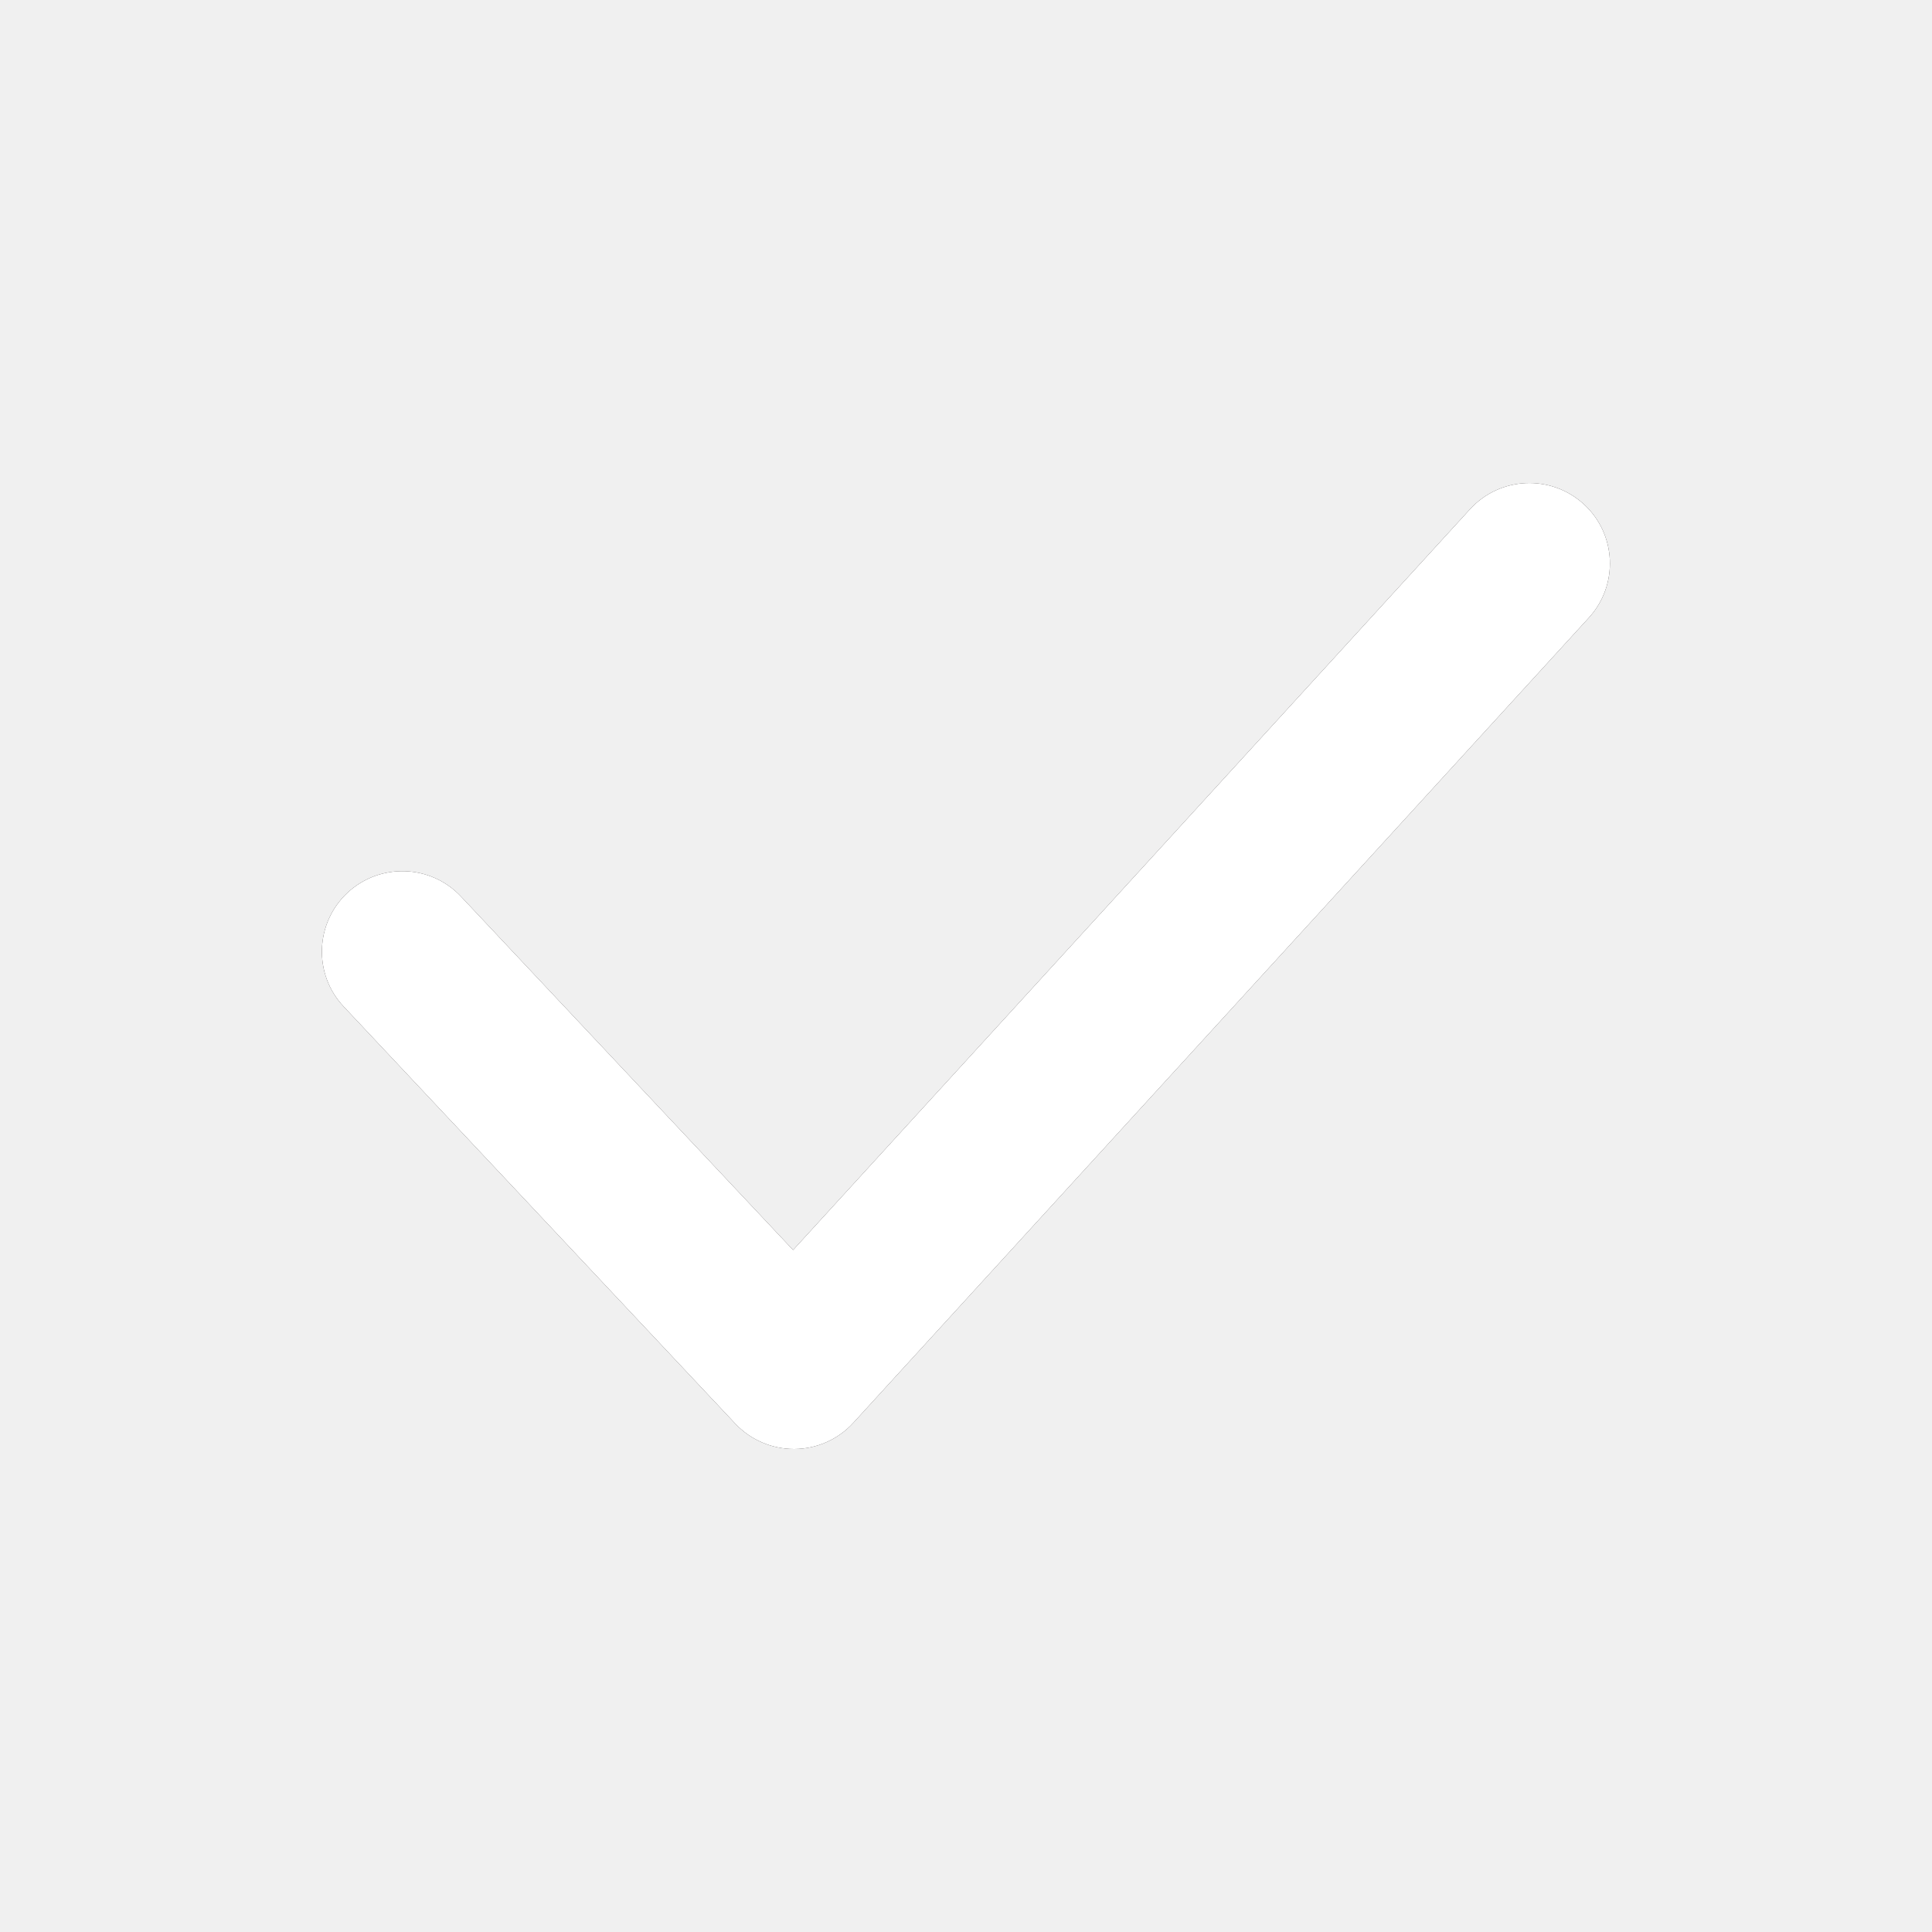
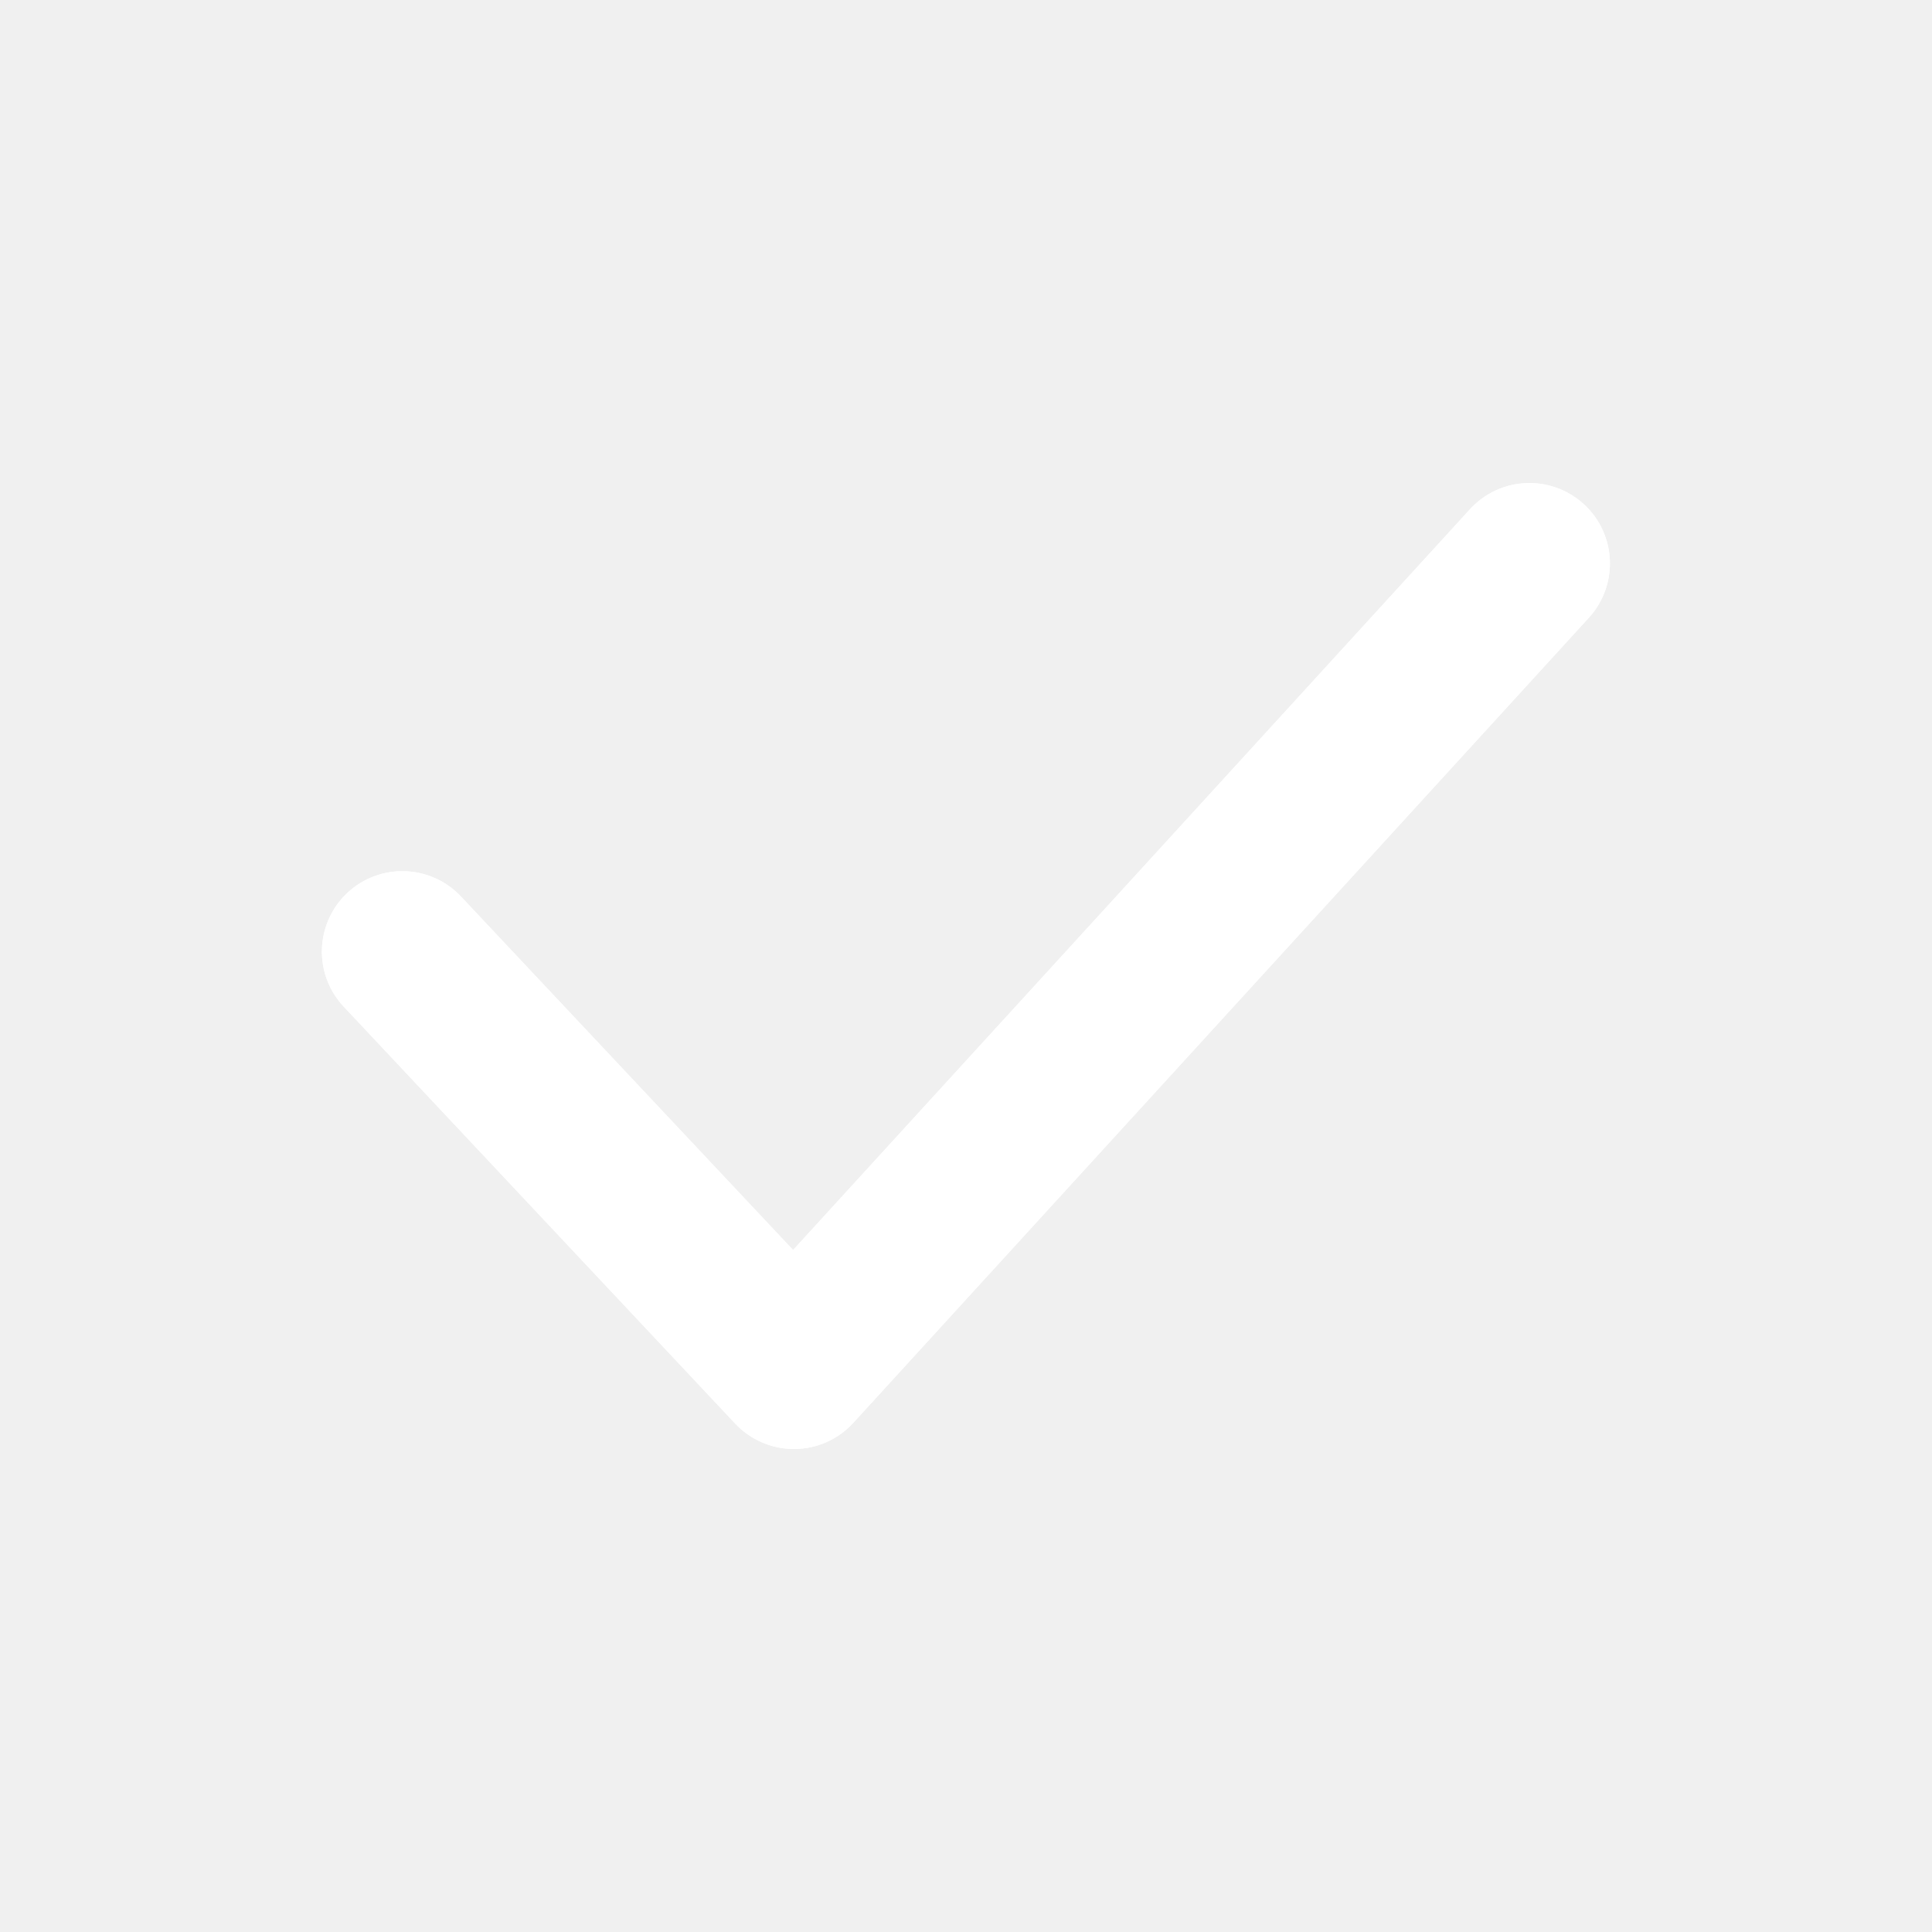
<svg xmlns="http://www.w3.org/2000/svg" width="16" height="16" viewBox="0 0 16 16" fill="none">
-   <path fill-rule="evenodd" clip-rule="evenodd" d="M6.575 12C6.391 12 6.215 11.924 6.089 11.79L2.847 8.337C2.594 8.069 2.608 7.647 2.876 7.395C3.145 7.143 3.567 7.157 3.818 7.425L6.568 10.352L12.174 4.217C12.423 3.945 12.844 3.927 13.116 4.175C13.388 4.423 13.406 4.845 13.158 5.116L7.067 11.783C6.942 11.92 6.765 11.999 6.58 12H6.575Z" fill="#231F20" />
+   <path fill-rule="evenodd" clip-rule="evenodd" d="M6.575 12C6.391 12 6.215 11.924 6.089 11.79L2.847 8.337C2.594 8.069 2.608 7.647 2.876 7.395C3.145 7.143 3.567 7.157 3.818 7.425L6.568 10.352L12.174 4.217C12.423 3.945 12.844 3.927 13.116 4.175C13.388 4.423 13.406 4.845 13.158 5.116L7.067 11.783C6.942 11.92 6.765 11.999 6.58 12H6.575Z" fill="#fff" />
  <mask id="mask0" mask-type="alpha" maskUnits="userSpaceOnUse" x="2" y="4" width="12" height="8">
    <path fill-rule="evenodd" clip-rule="evenodd" d="M6.575 12C6.391 12 6.215 11.924 6.089 11.79L2.847 8.337C2.594 8.069 2.608 7.647 2.876 7.395C3.145 7.143 3.567 7.157 3.818 7.425L6.568 10.352L12.174 4.217C12.423 3.945 12.844 3.927 13.116 4.175C13.388 4.423 13.406 4.845 13.158 5.116L7.067 11.783C6.942 11.92 6.765 11.999 6.58 12H6.575Z" fill="white" />
  </mask>
  <g mask="url(#mask0)">
    <rect width="16" height="16" fill="white" />
  </g>
</svg>
